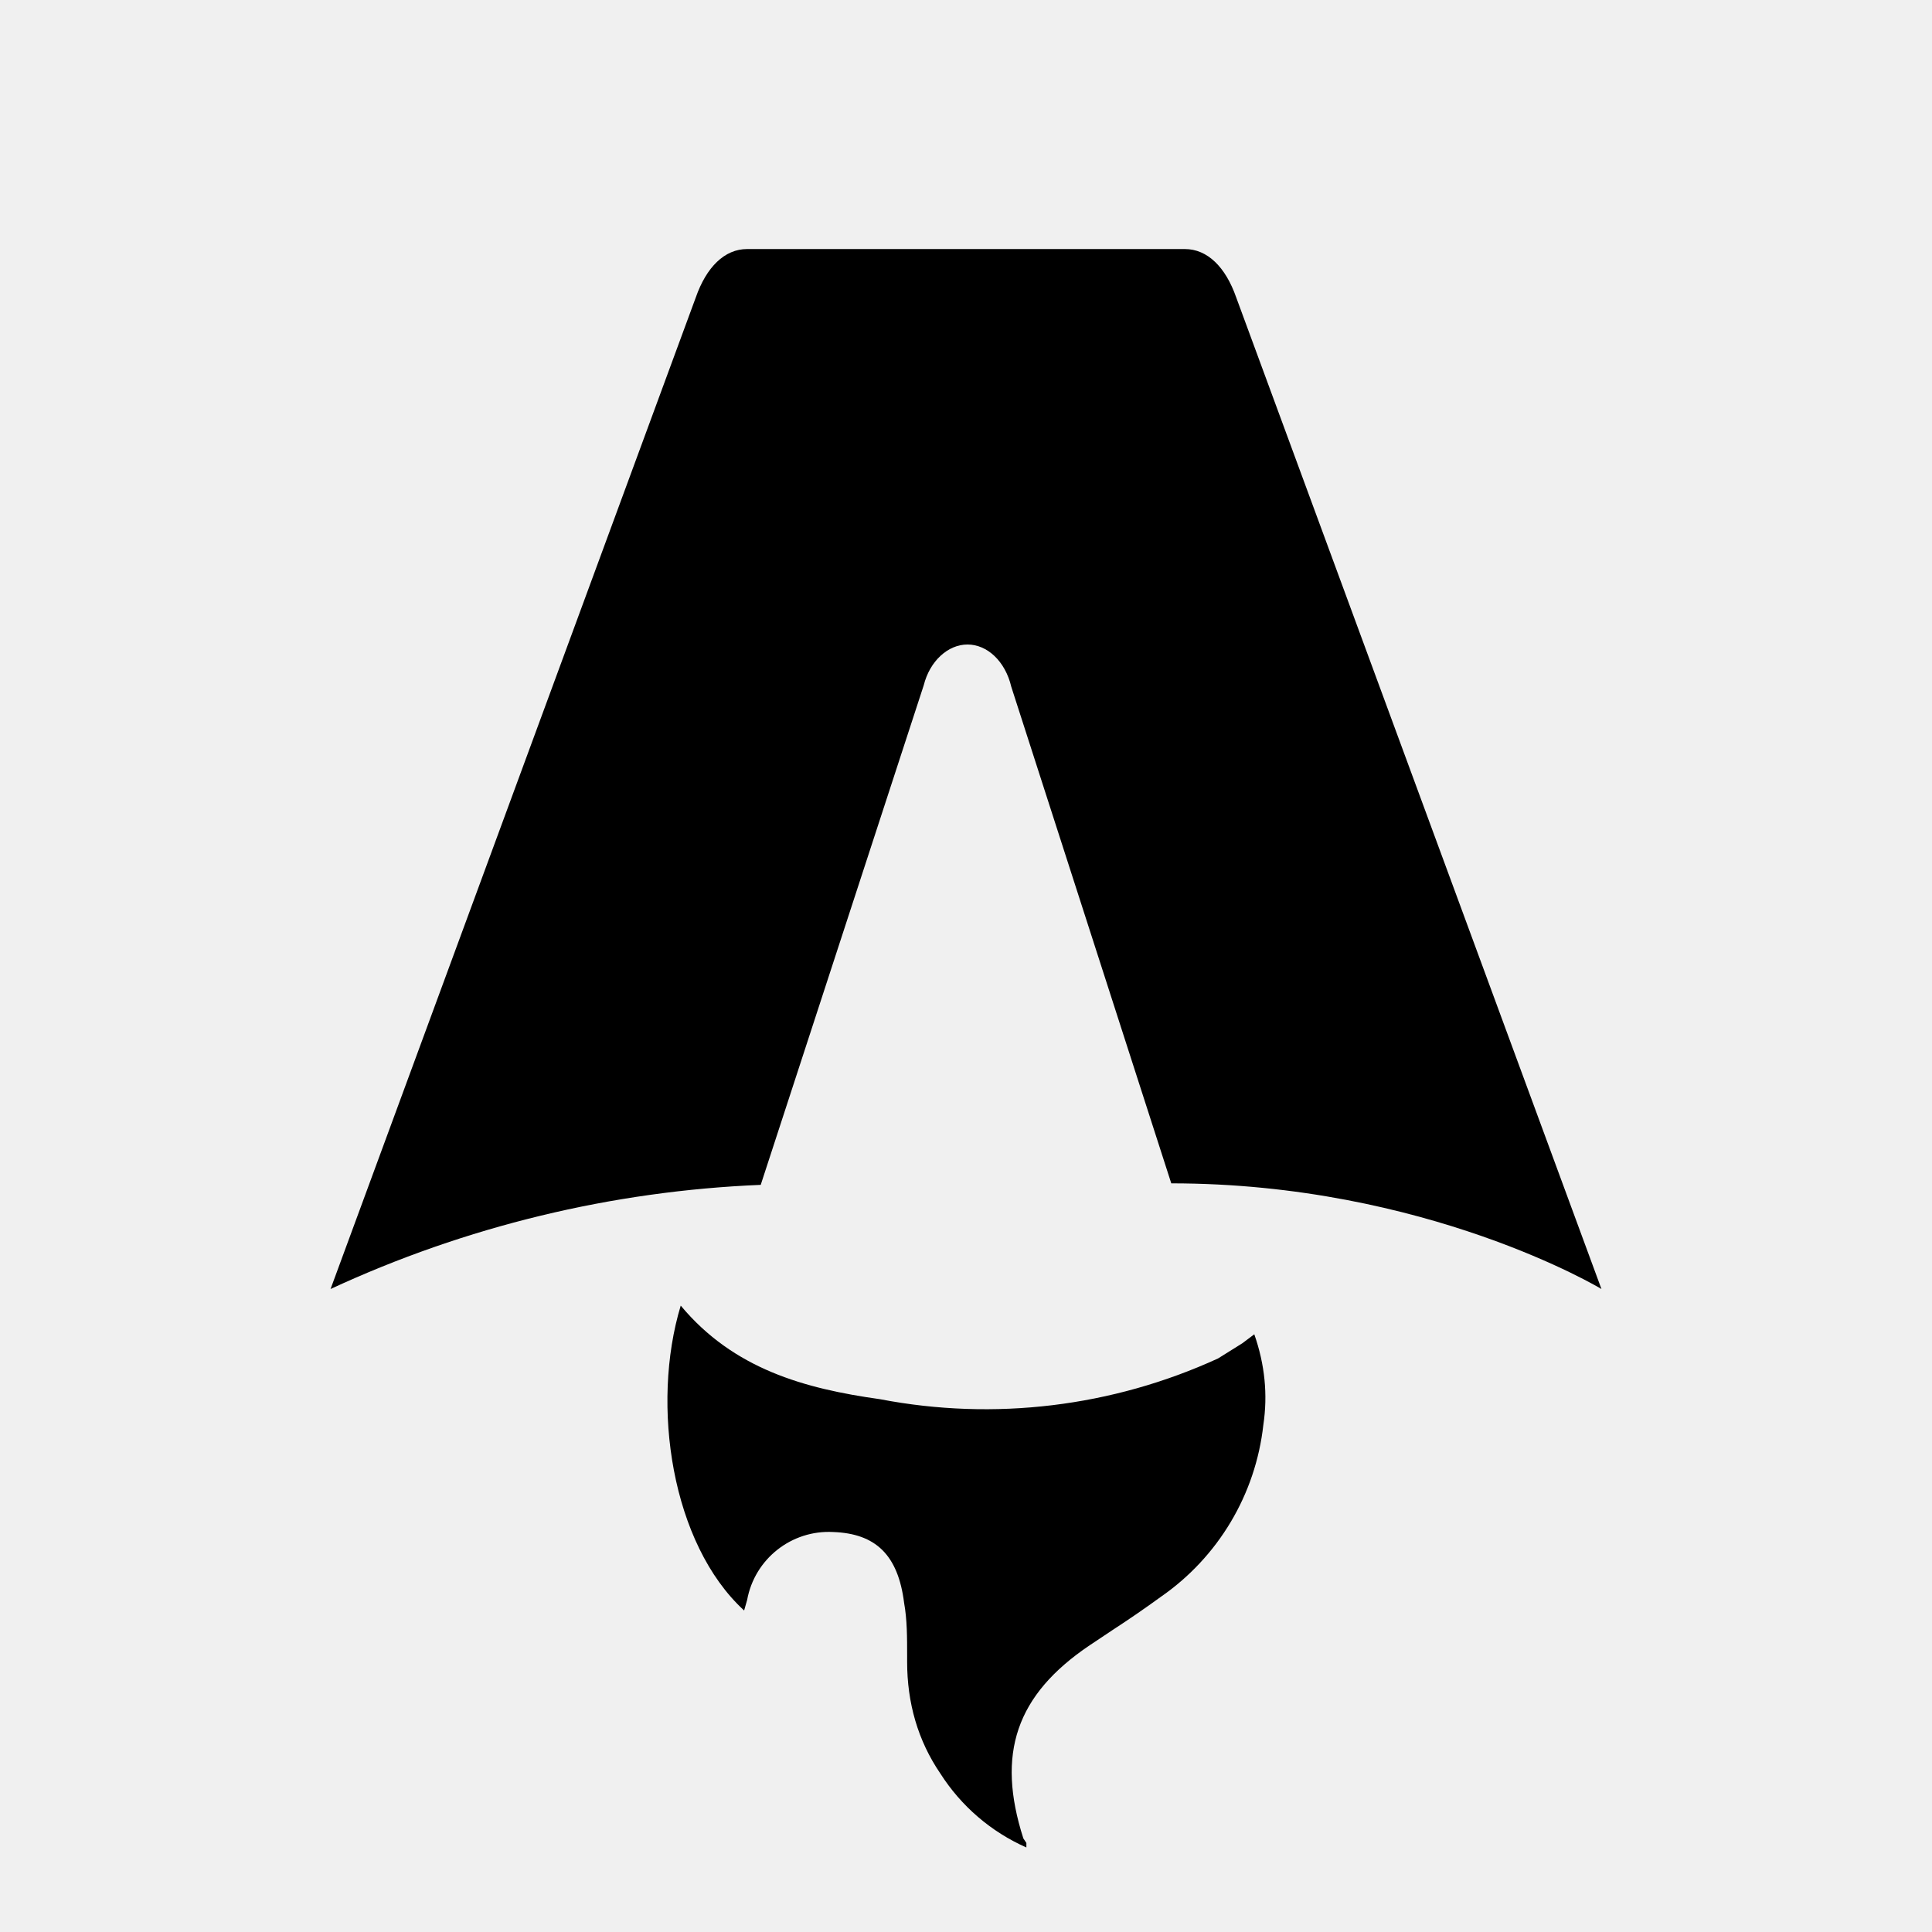
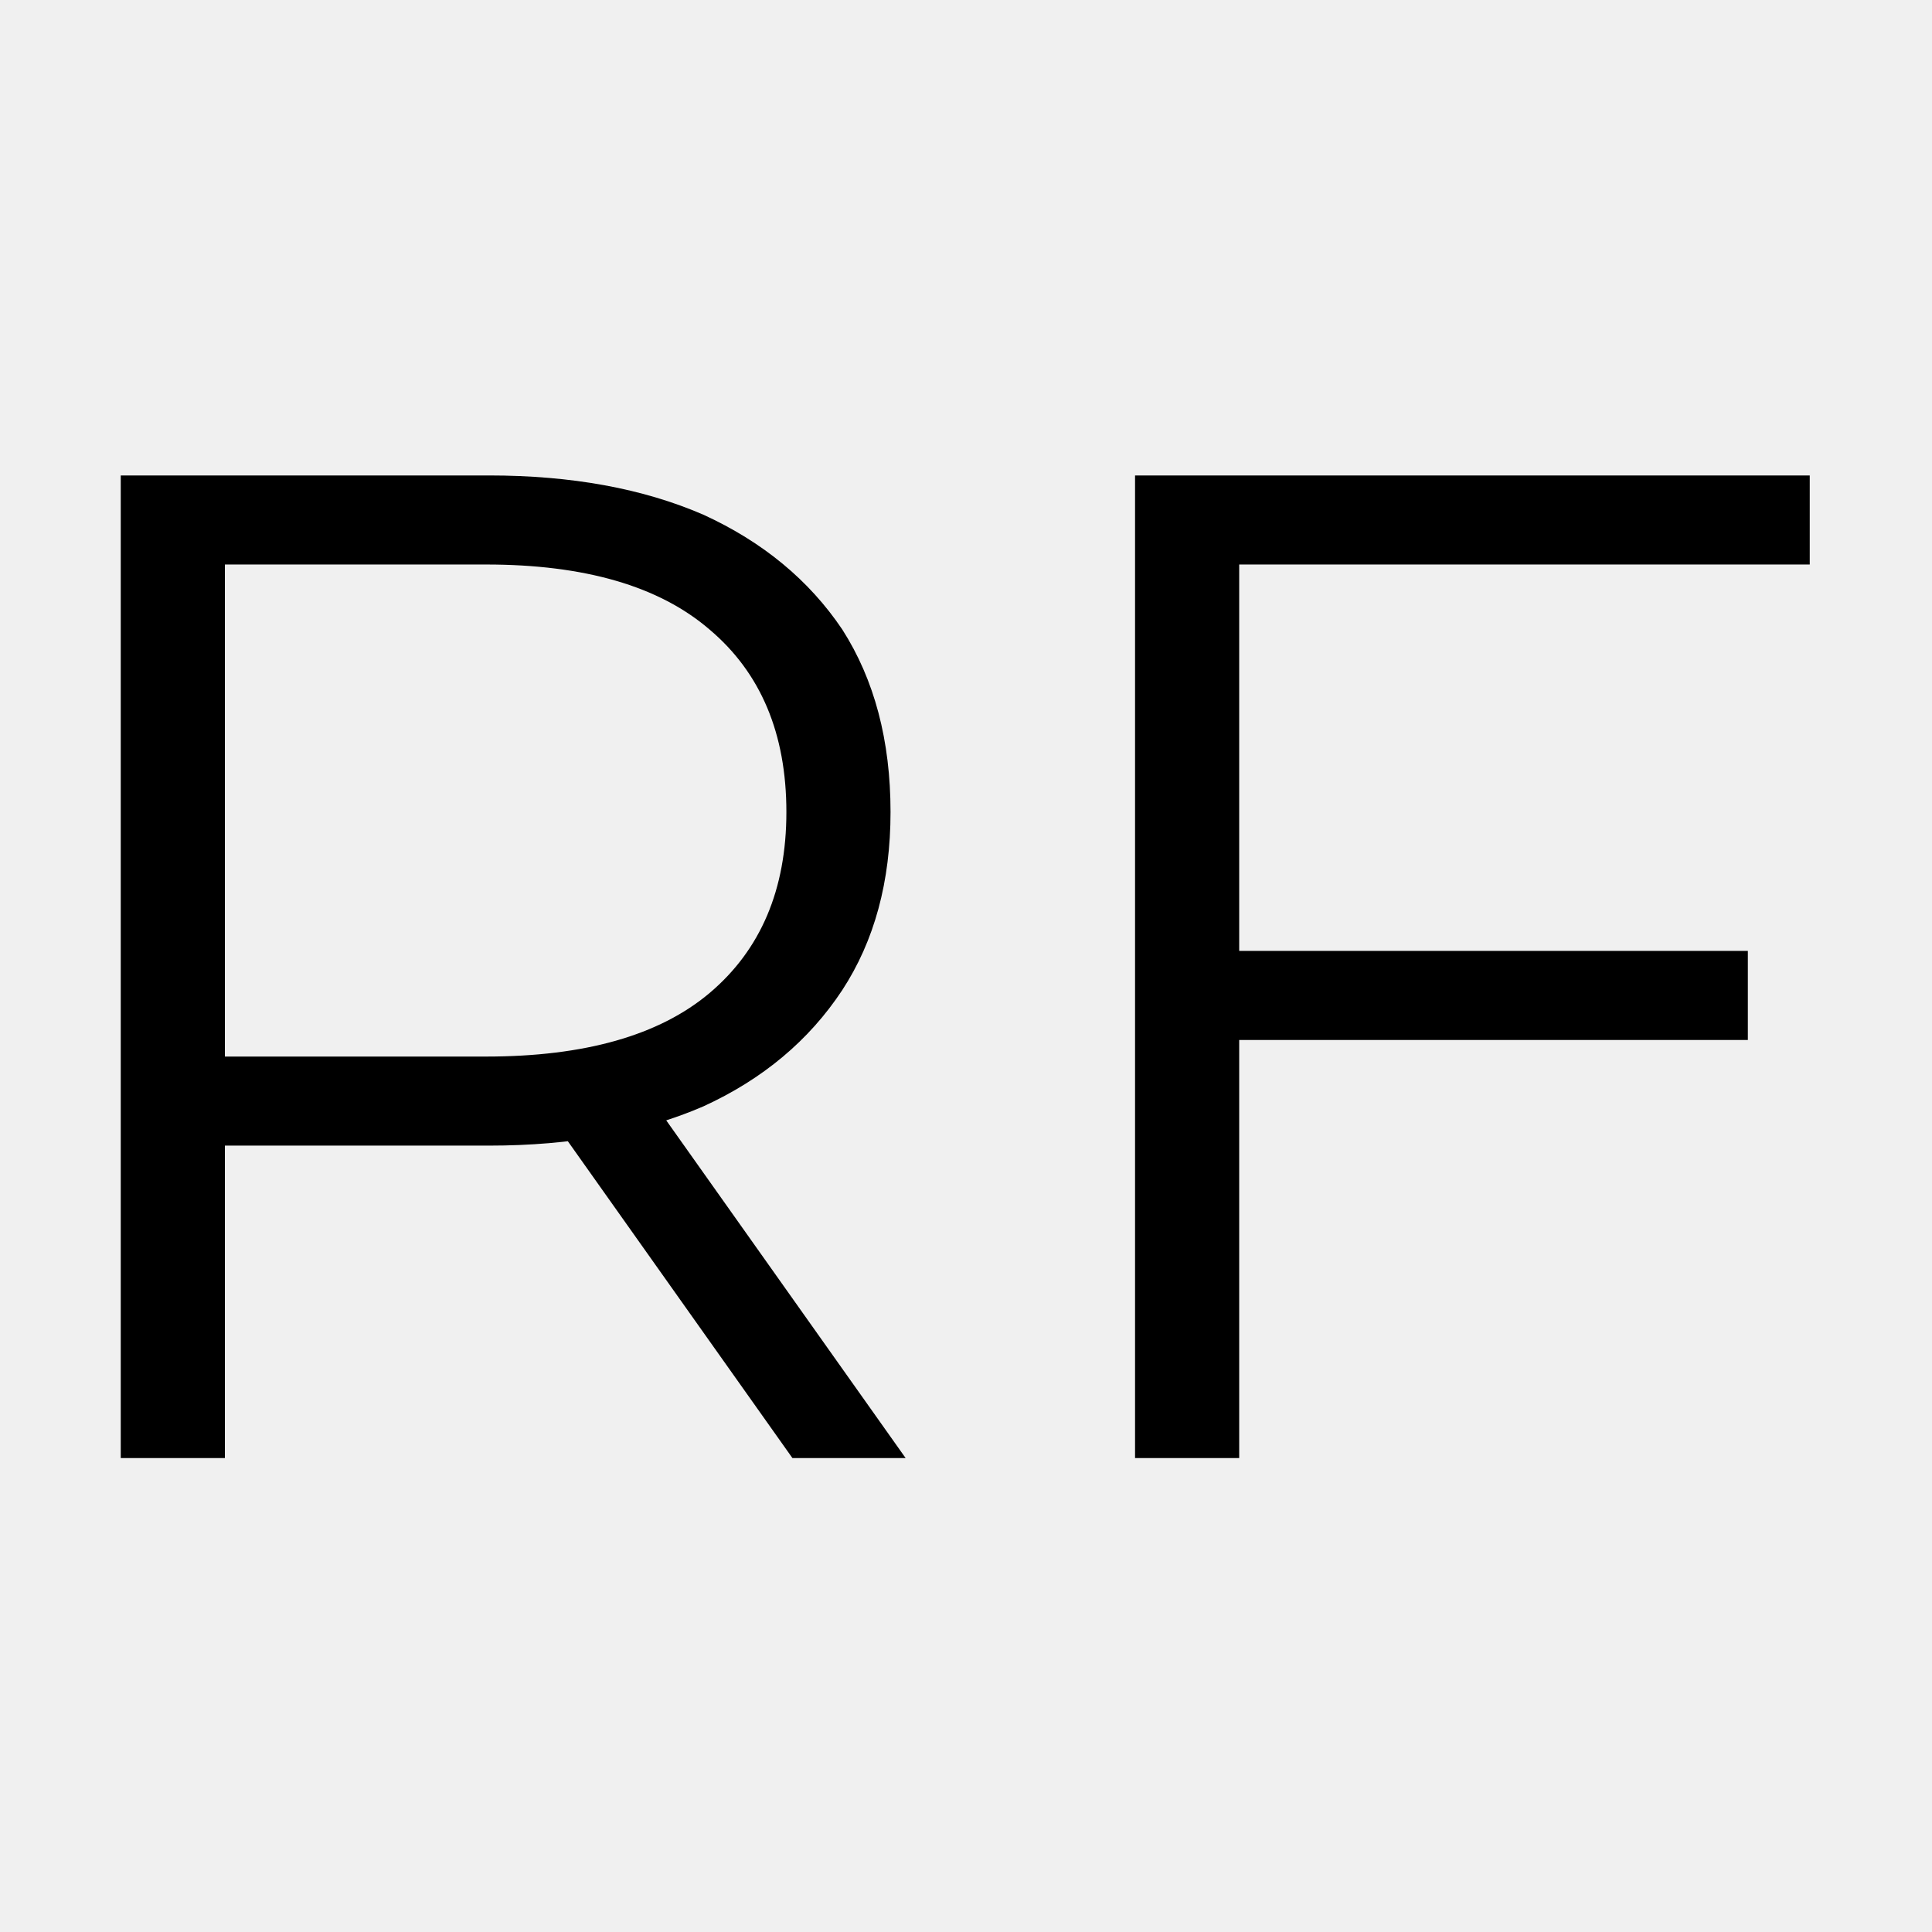
<svg xmlns="http://www.w3.org/2000/svg" fill="none" viewBox="0 0 128 128">
-   <path d="M50.4 78.5a75.1 75.1 0 0 0-28.5 6.9l24.2-65.7c.7-2 1.9-3.2 3.4-3.2h29c1.5 0 2.7 1.2 3.4 3.2l24.2 65.7s-11.6-7-28.5-7L67 45.5c-.4-1.7-1.6-2.8-2.9-2.8-1.3 0-2.5 1.1-2.9 2.7L50.4 78.5Zm-1.1 28.2Zm-4.2-20.2c-2 6.6-.6 15.8 4.2 20.2a17.5 17.5 0 0 1 .2-.7 5.5 5.5 0 0 1 5.7-4.5c2.8.1 4.3 1.5 4.7 4.7.2 1.1.2 2.3.2 3.5v.4c0 2.7.7 5.2 2.2 7.4a13 13 0 0 0 5.7 4.9v-.3l-.2-.3c-1.8-5.6-.5-9.5 4.4-12.8l1.5-1a73 73 0 0 0 3.2-2.2 16 16 0 0 0 6.8-11.4c.3-2 .1-4-.6-6l-.8.6-1.6 1a37 37 0 0 1-22.4 2.7c-5-.7-9.7-2-13.2-6.2Z" />
+   <path d="M8 96.6V31.5h24.4Q40.6 31.5 46.6 34.1Q52.5 36.8 55.8 41.7Q59 46.7 59 53.8Q59 60.7 55.8 65.6Q52.5 70.6 46.6 73.3Q40.6 75.9 32.4 75.9H11.8L14.9 72.7V96.6H8ZM52.5 96.6L35.7 72.9H43.2L60 96.6H52.5ZM14.9 73.3L11.8 70H32.2Q42 70 47 65.8Q52.1 61.5 52.1 53.8Q52.1 46 47 41.7Q42 37.4 32.2 37.4H11.8L14.9 34.2V73.3ZM81.4 63H115.8V68.9H81.4V63ZM82.1 96.6H75.2V31.5H119.9V37.4H82.1V96.6Z" />
  <style>
        path { fill: #000; }
        @media (prefers-color-scheme: dark) {
            path { fill: #FFF; }
        }
    </style>
</svg>
